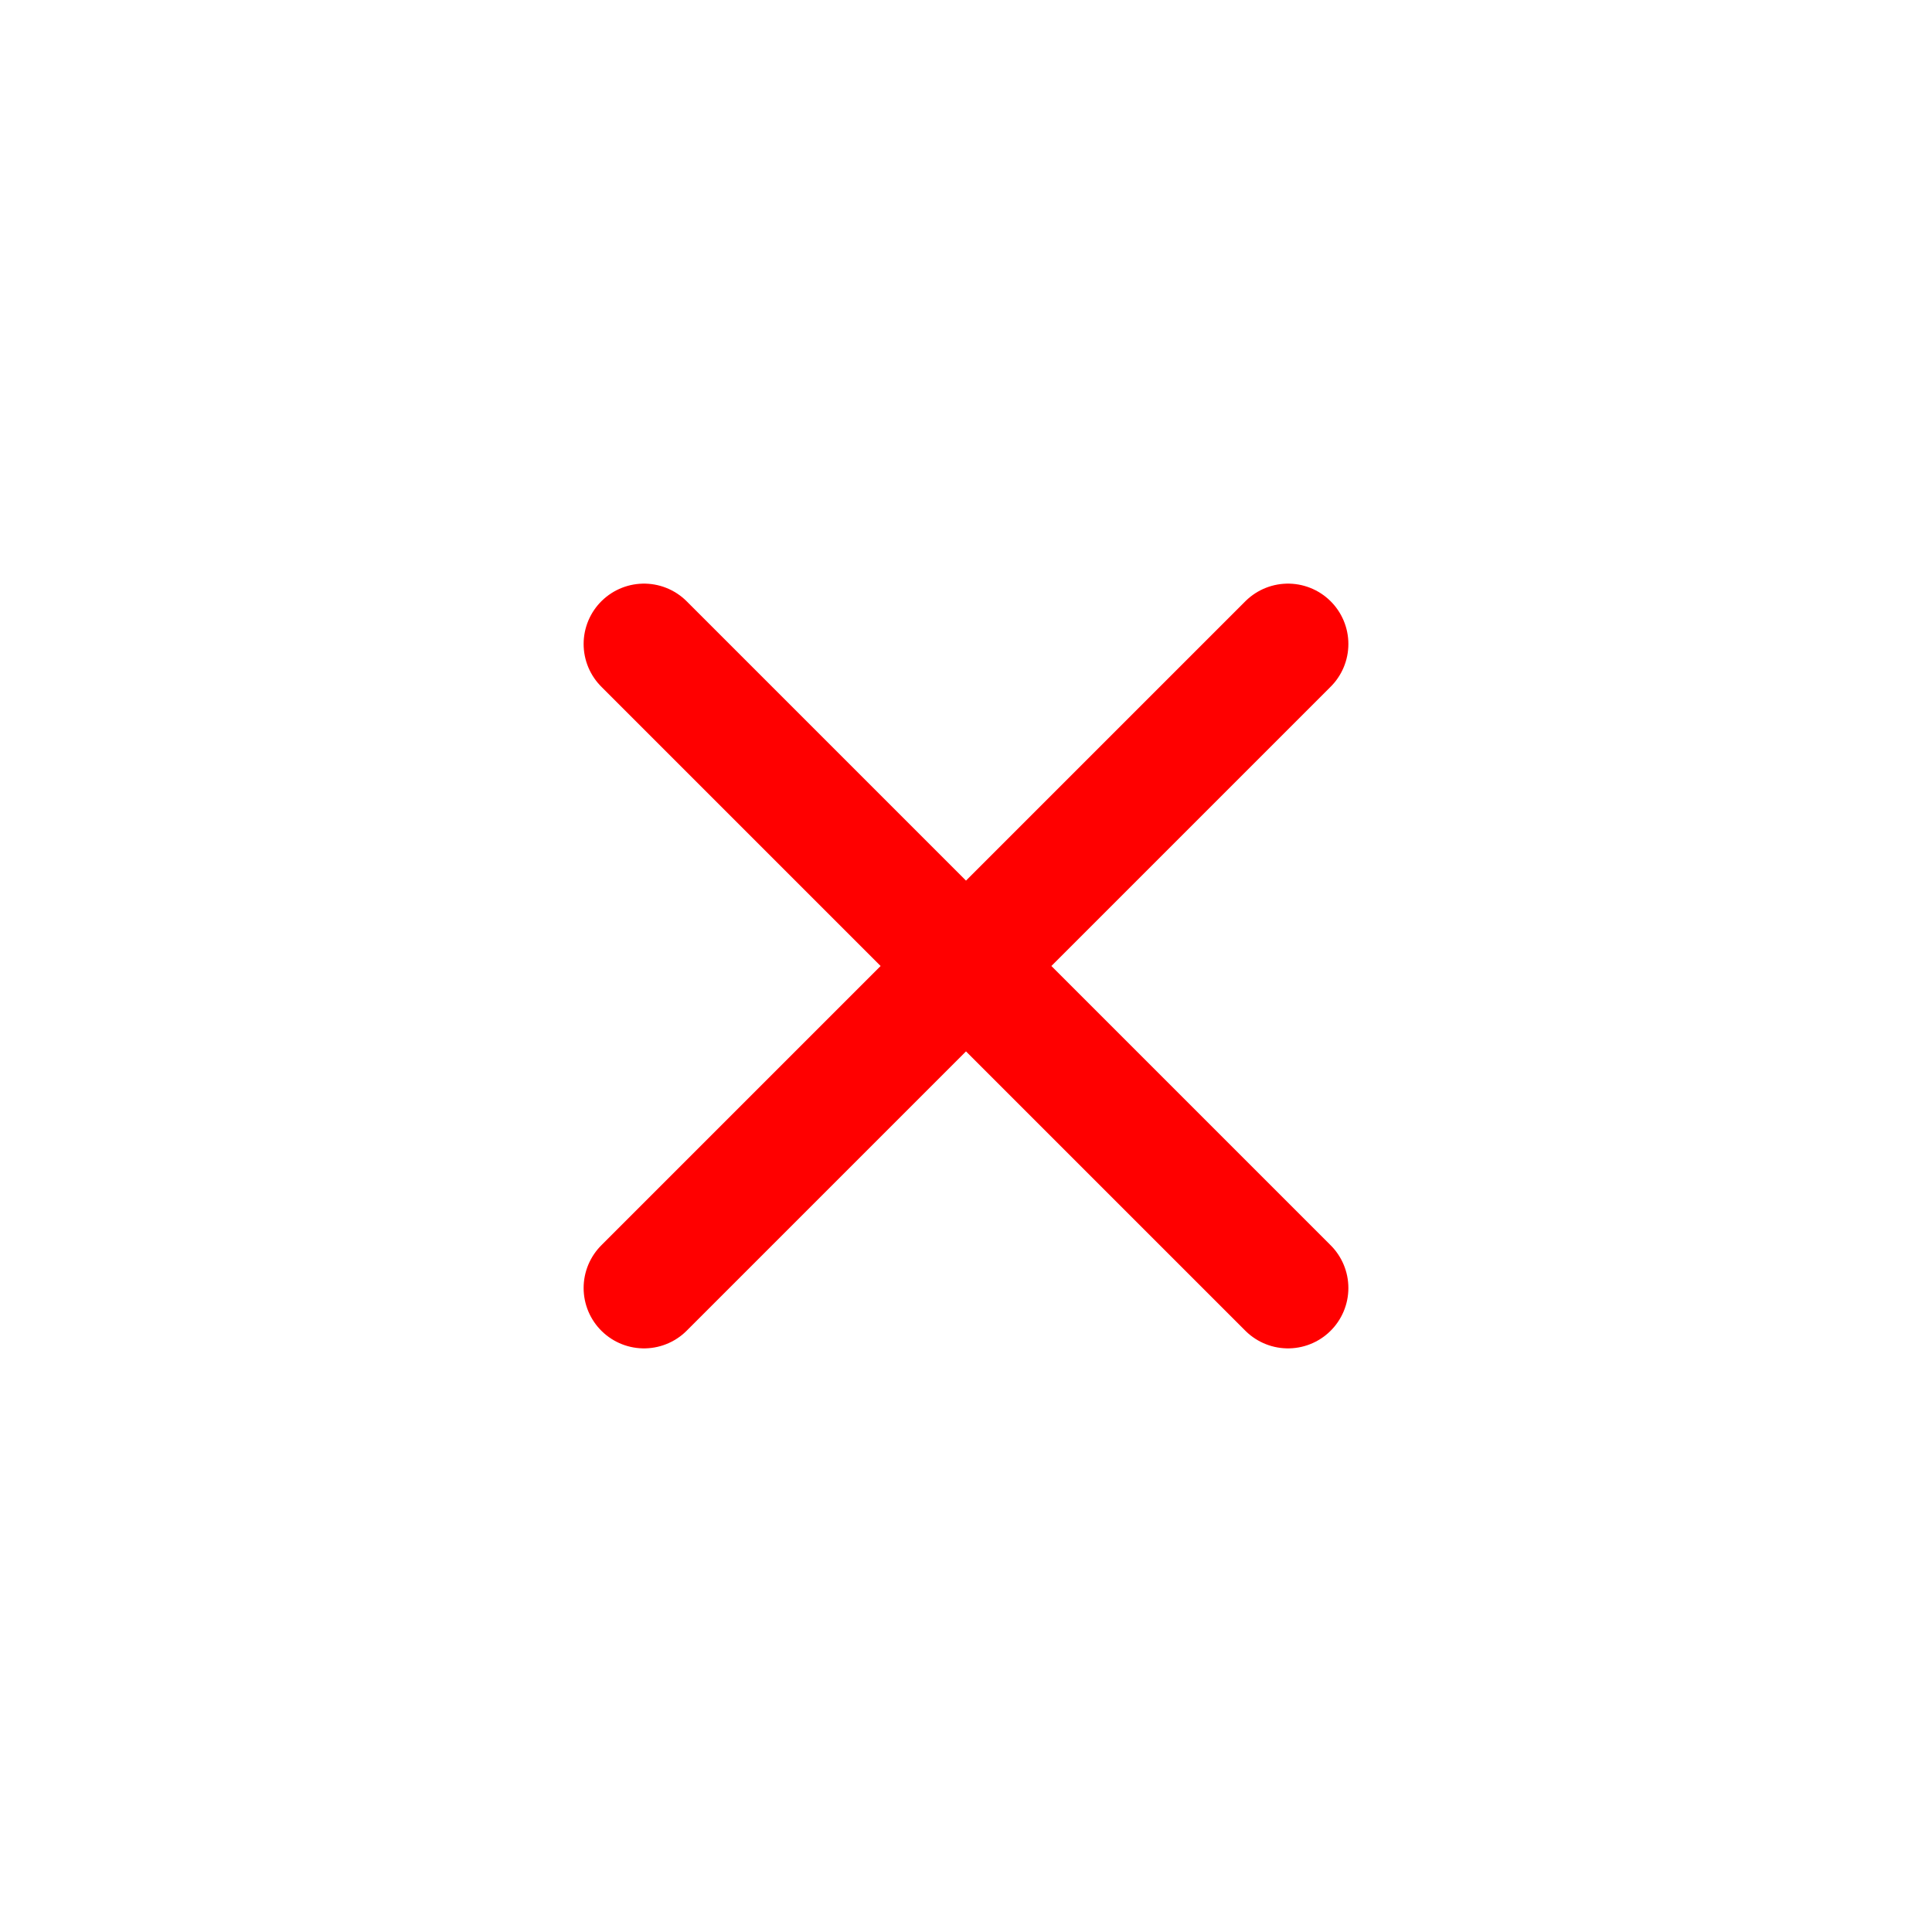
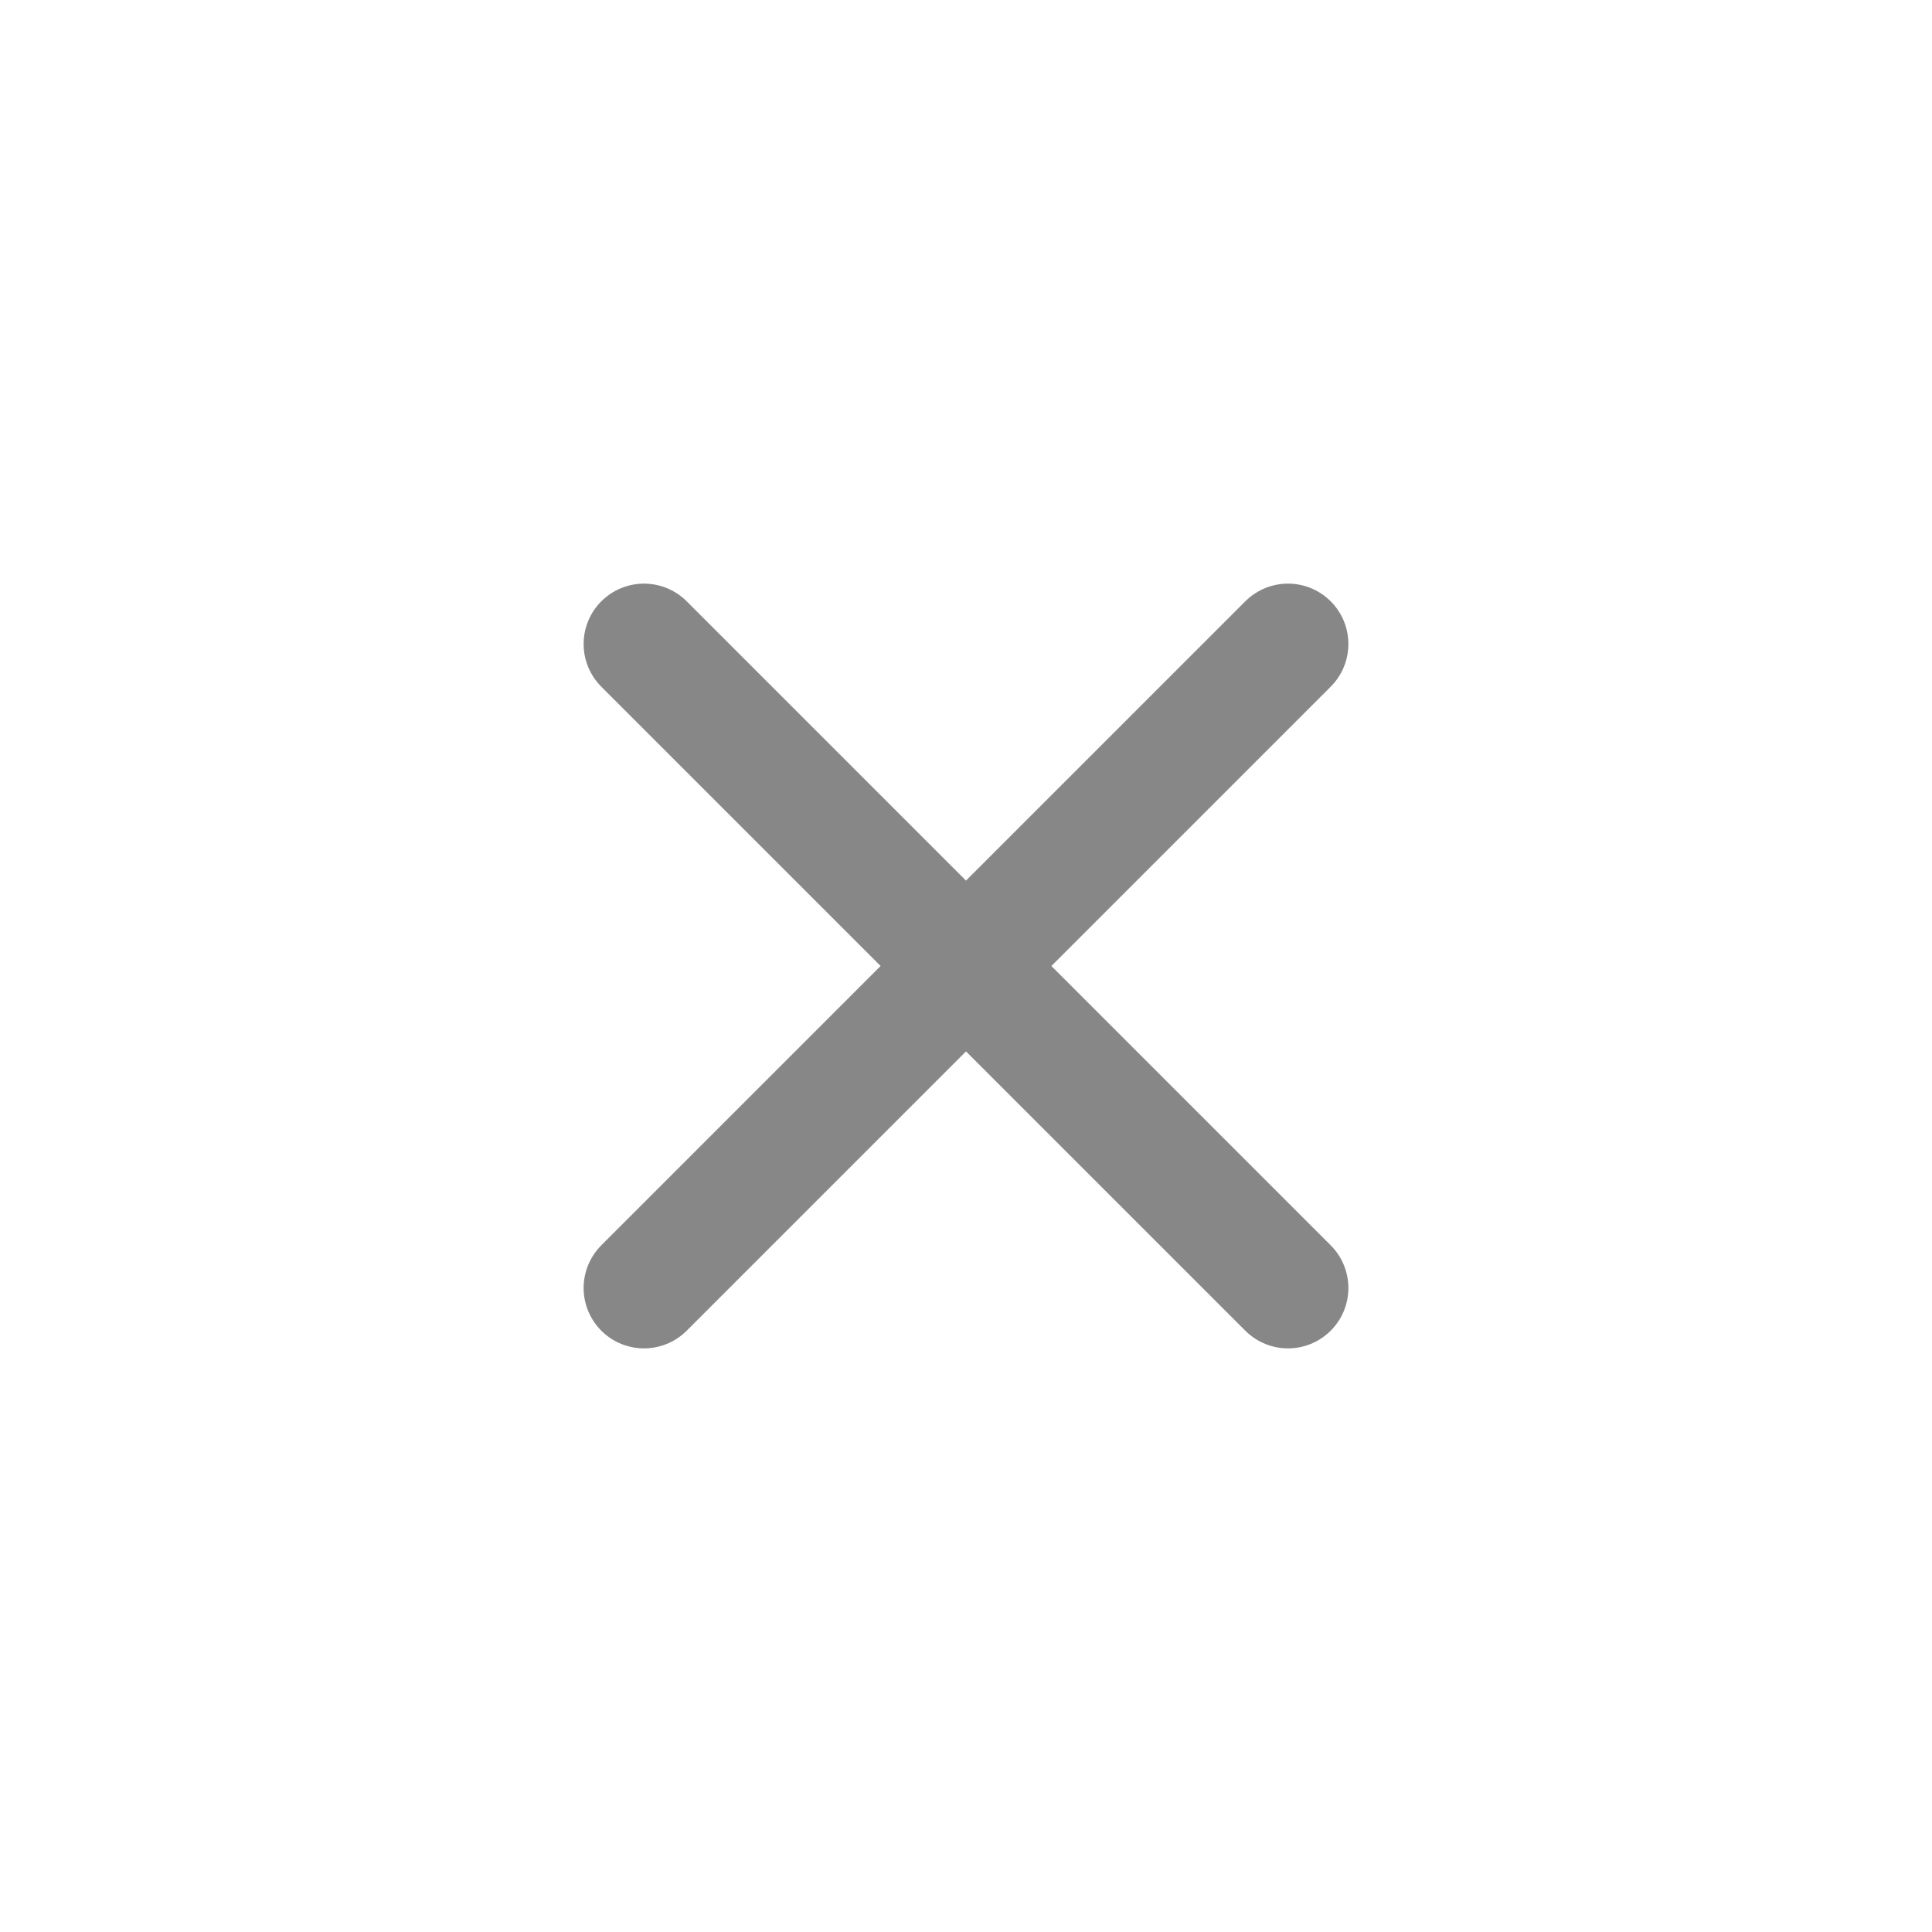
<svg xmlns="http://www.w3.org/2000/svg" width="800px" height="800px" viewBox="0 0 24 24" fill="none">
-   <path d="M16 8L8 16M8 8L16 16" stroke="red" stroke-width="1.5" stroke-linecap="round" stroke-linejoin="round" />
+   <path d="M16 8L8 16M8 8L16 16" stroke="#878787" stroke-width="1.5" stroke-linecap="round" stroke-linejoin="round" />
</svg>
